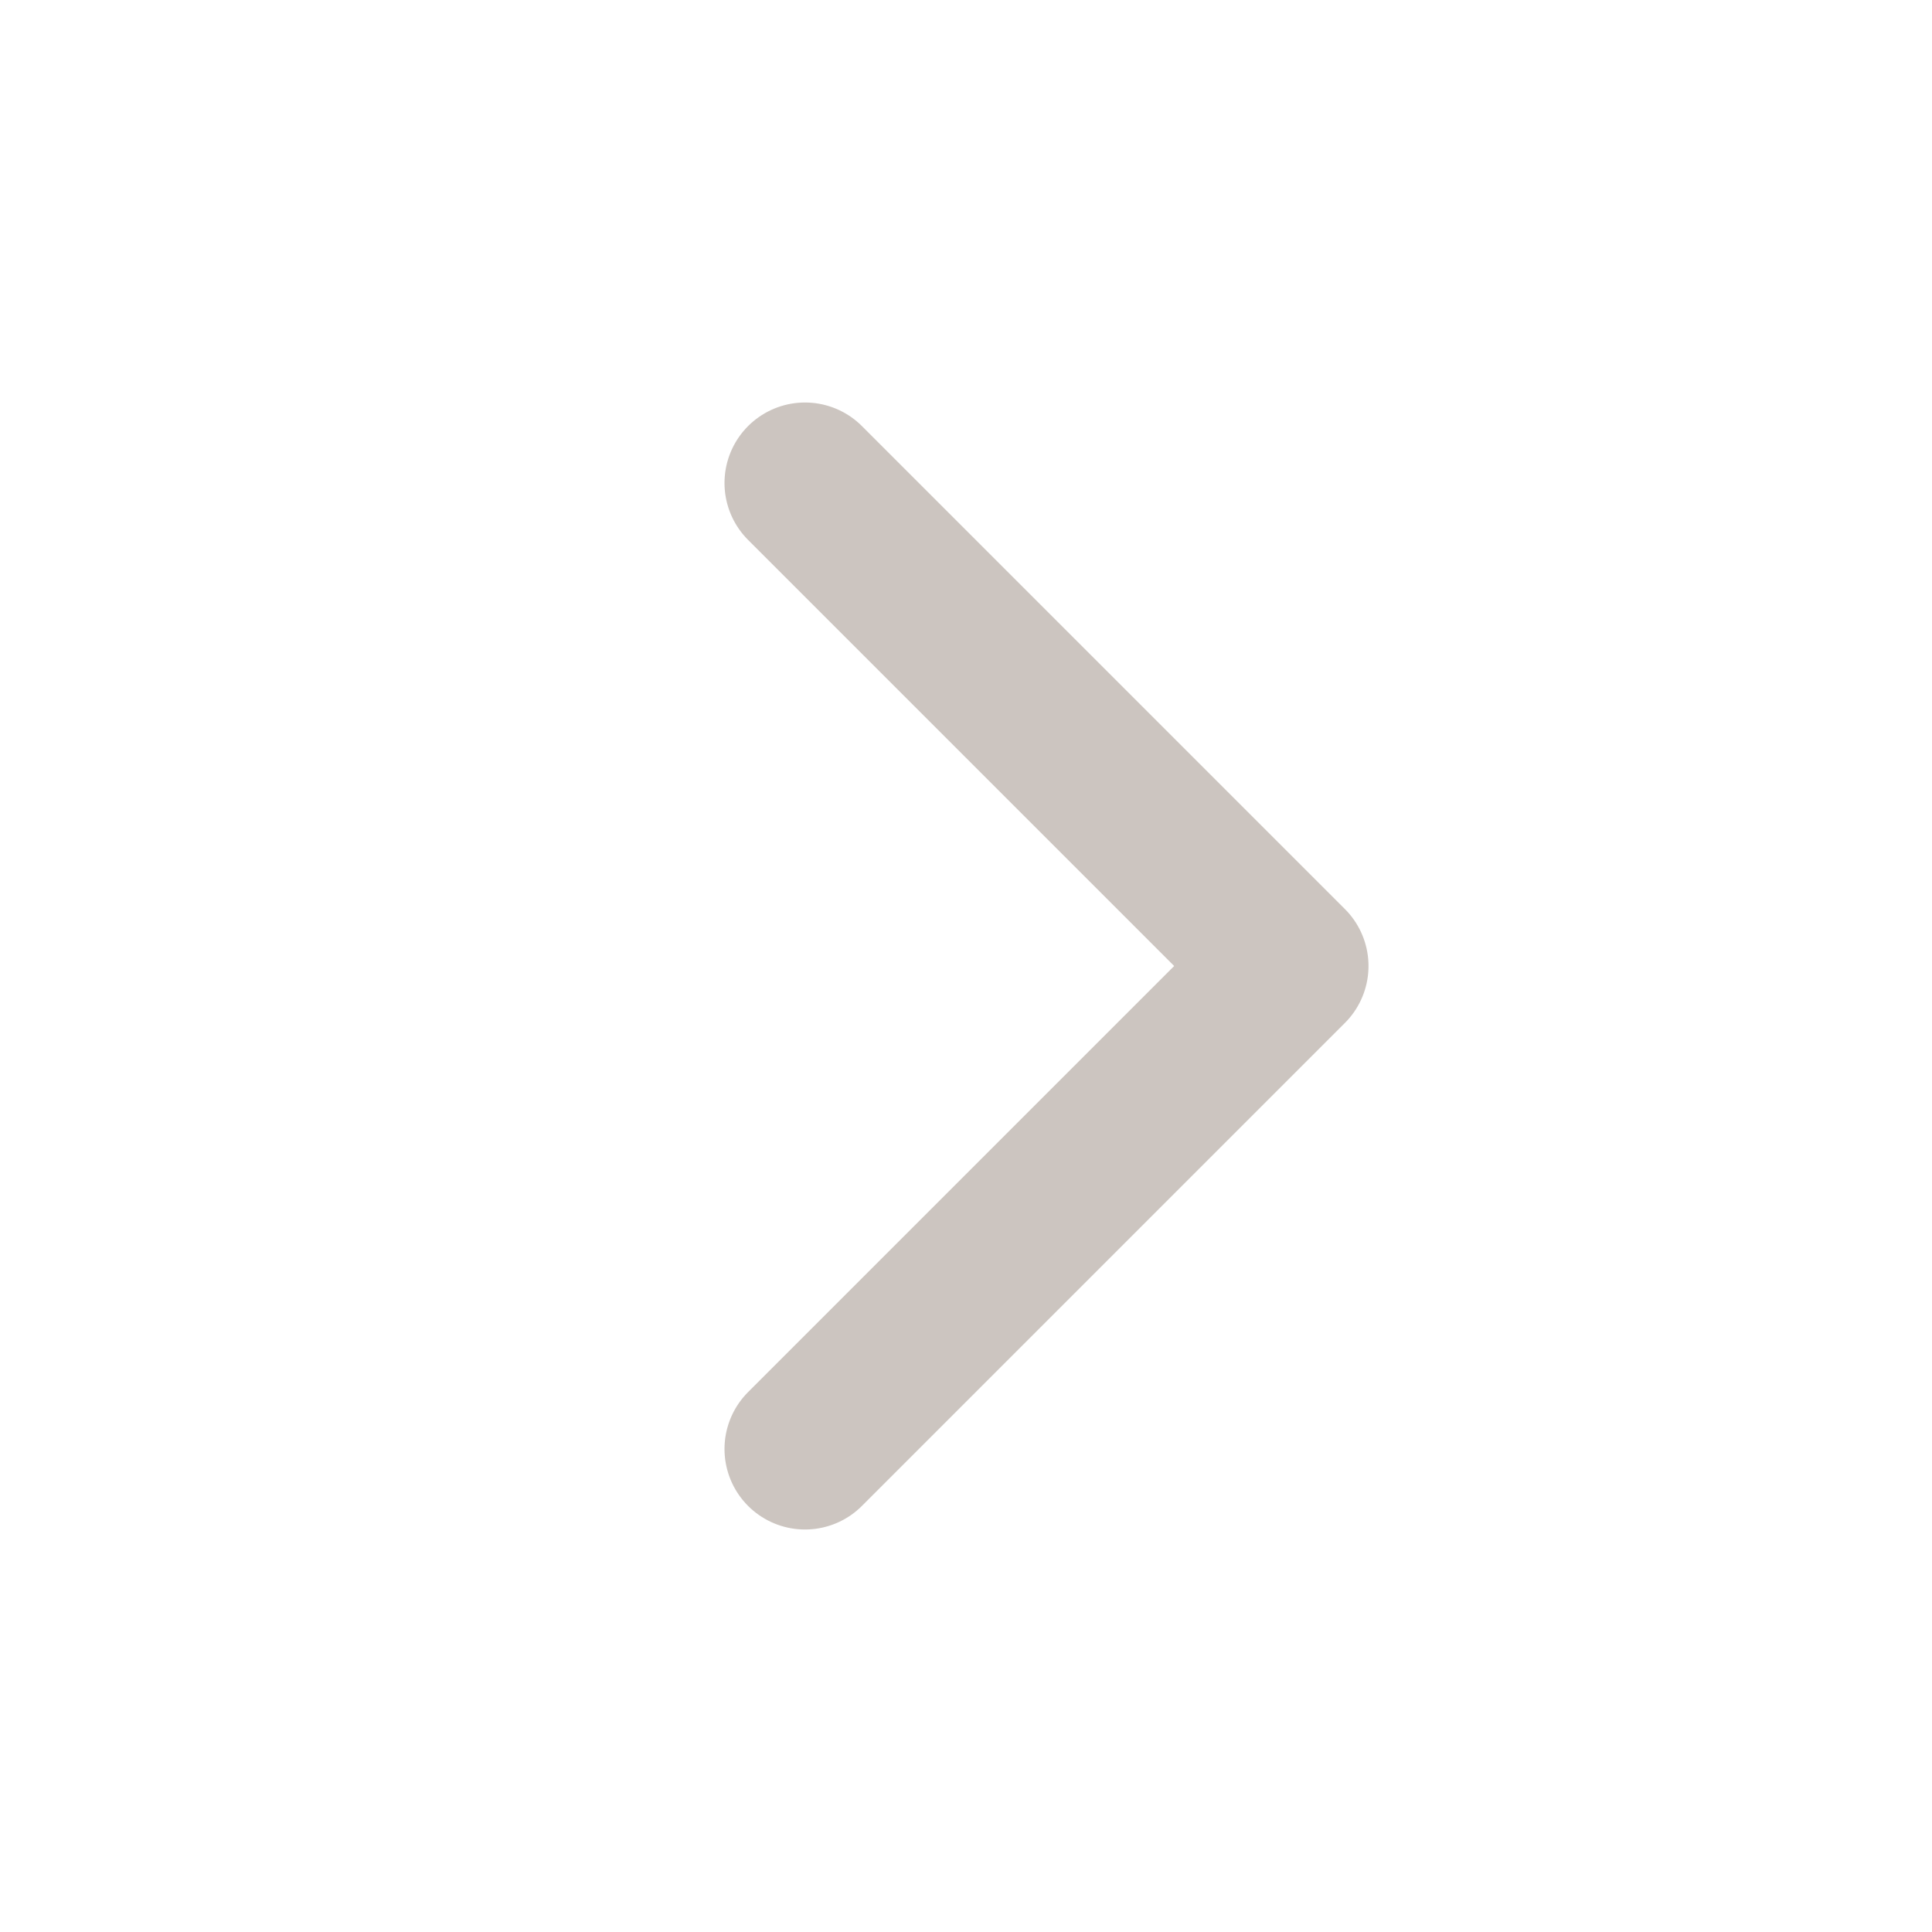
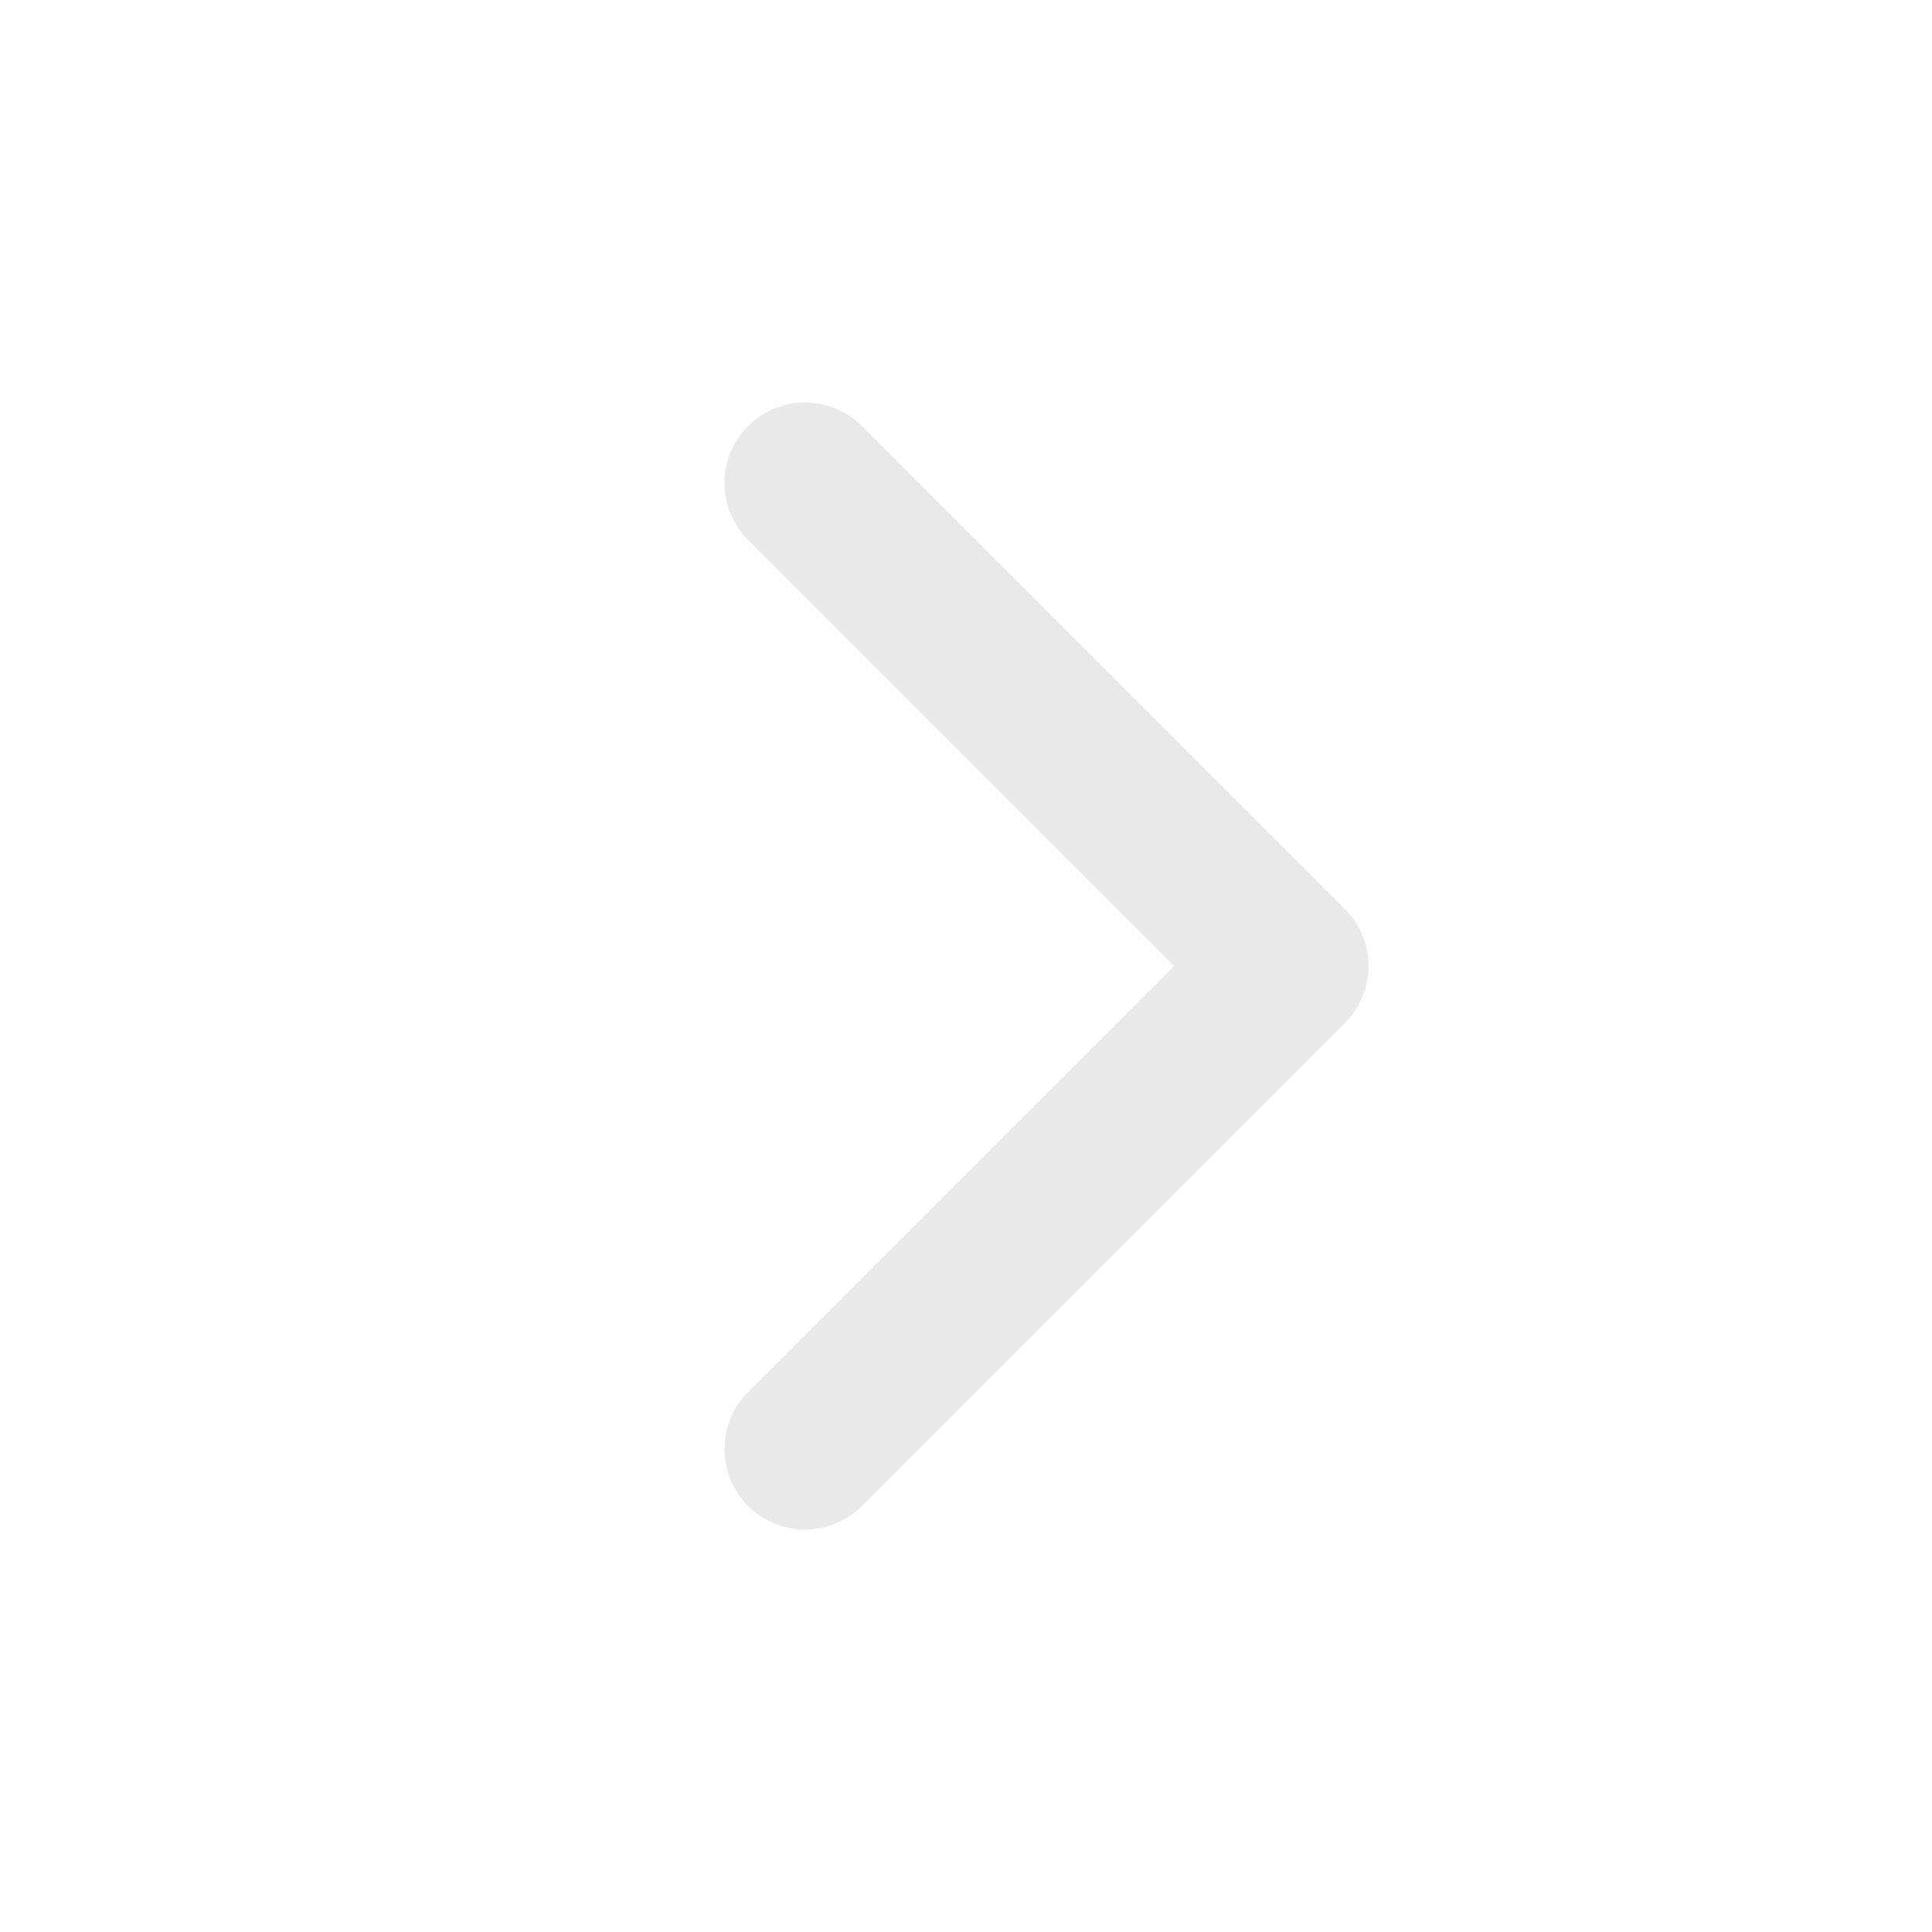
<svg xmlns="http://www.w3.org/2000/svg" width="24" height="24" viewBox="0 0 24 24" fill="none">
-   <path d="M10 6L16 12L10 18" stroke="#ccc5c0" stroke-width="2" stroke-linecap="round" stroke-linejoin="round" />
+   <path d="M10 6L16 12L10 18" stroke="#E9E9E9" stroke-width="2" stroke-linecap="round" stroke-linejoin="round" />
</svg>
